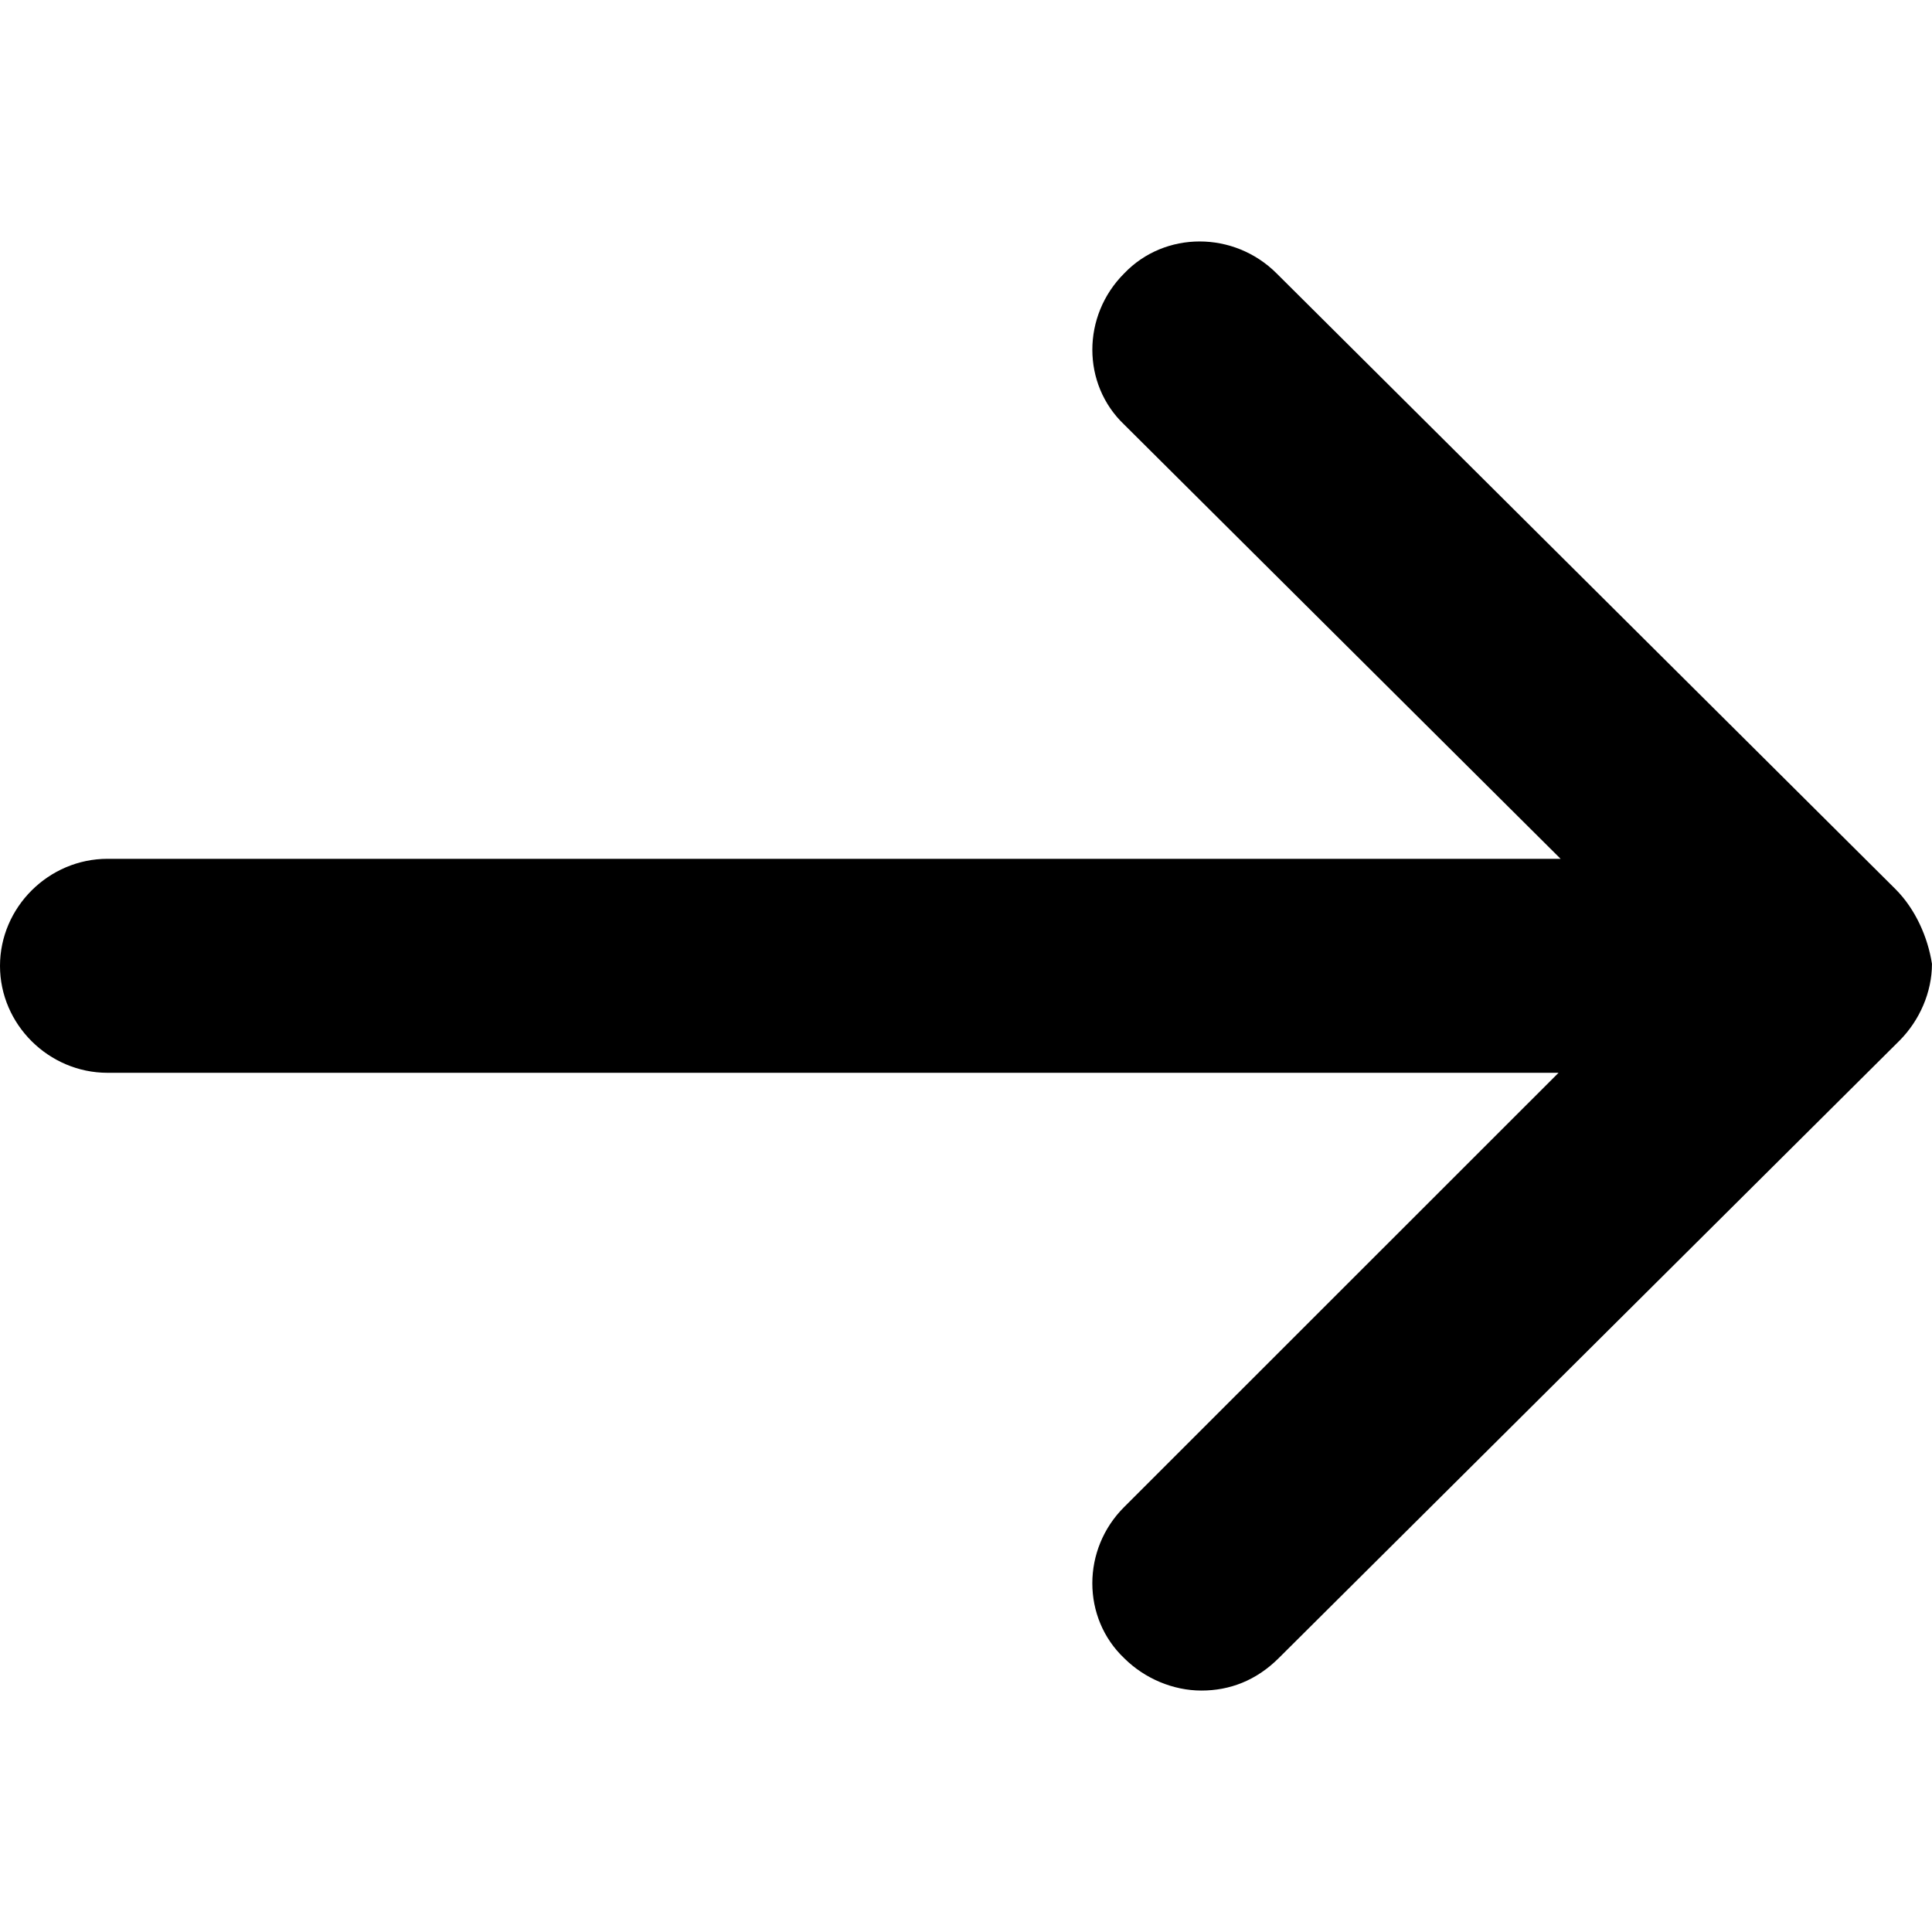
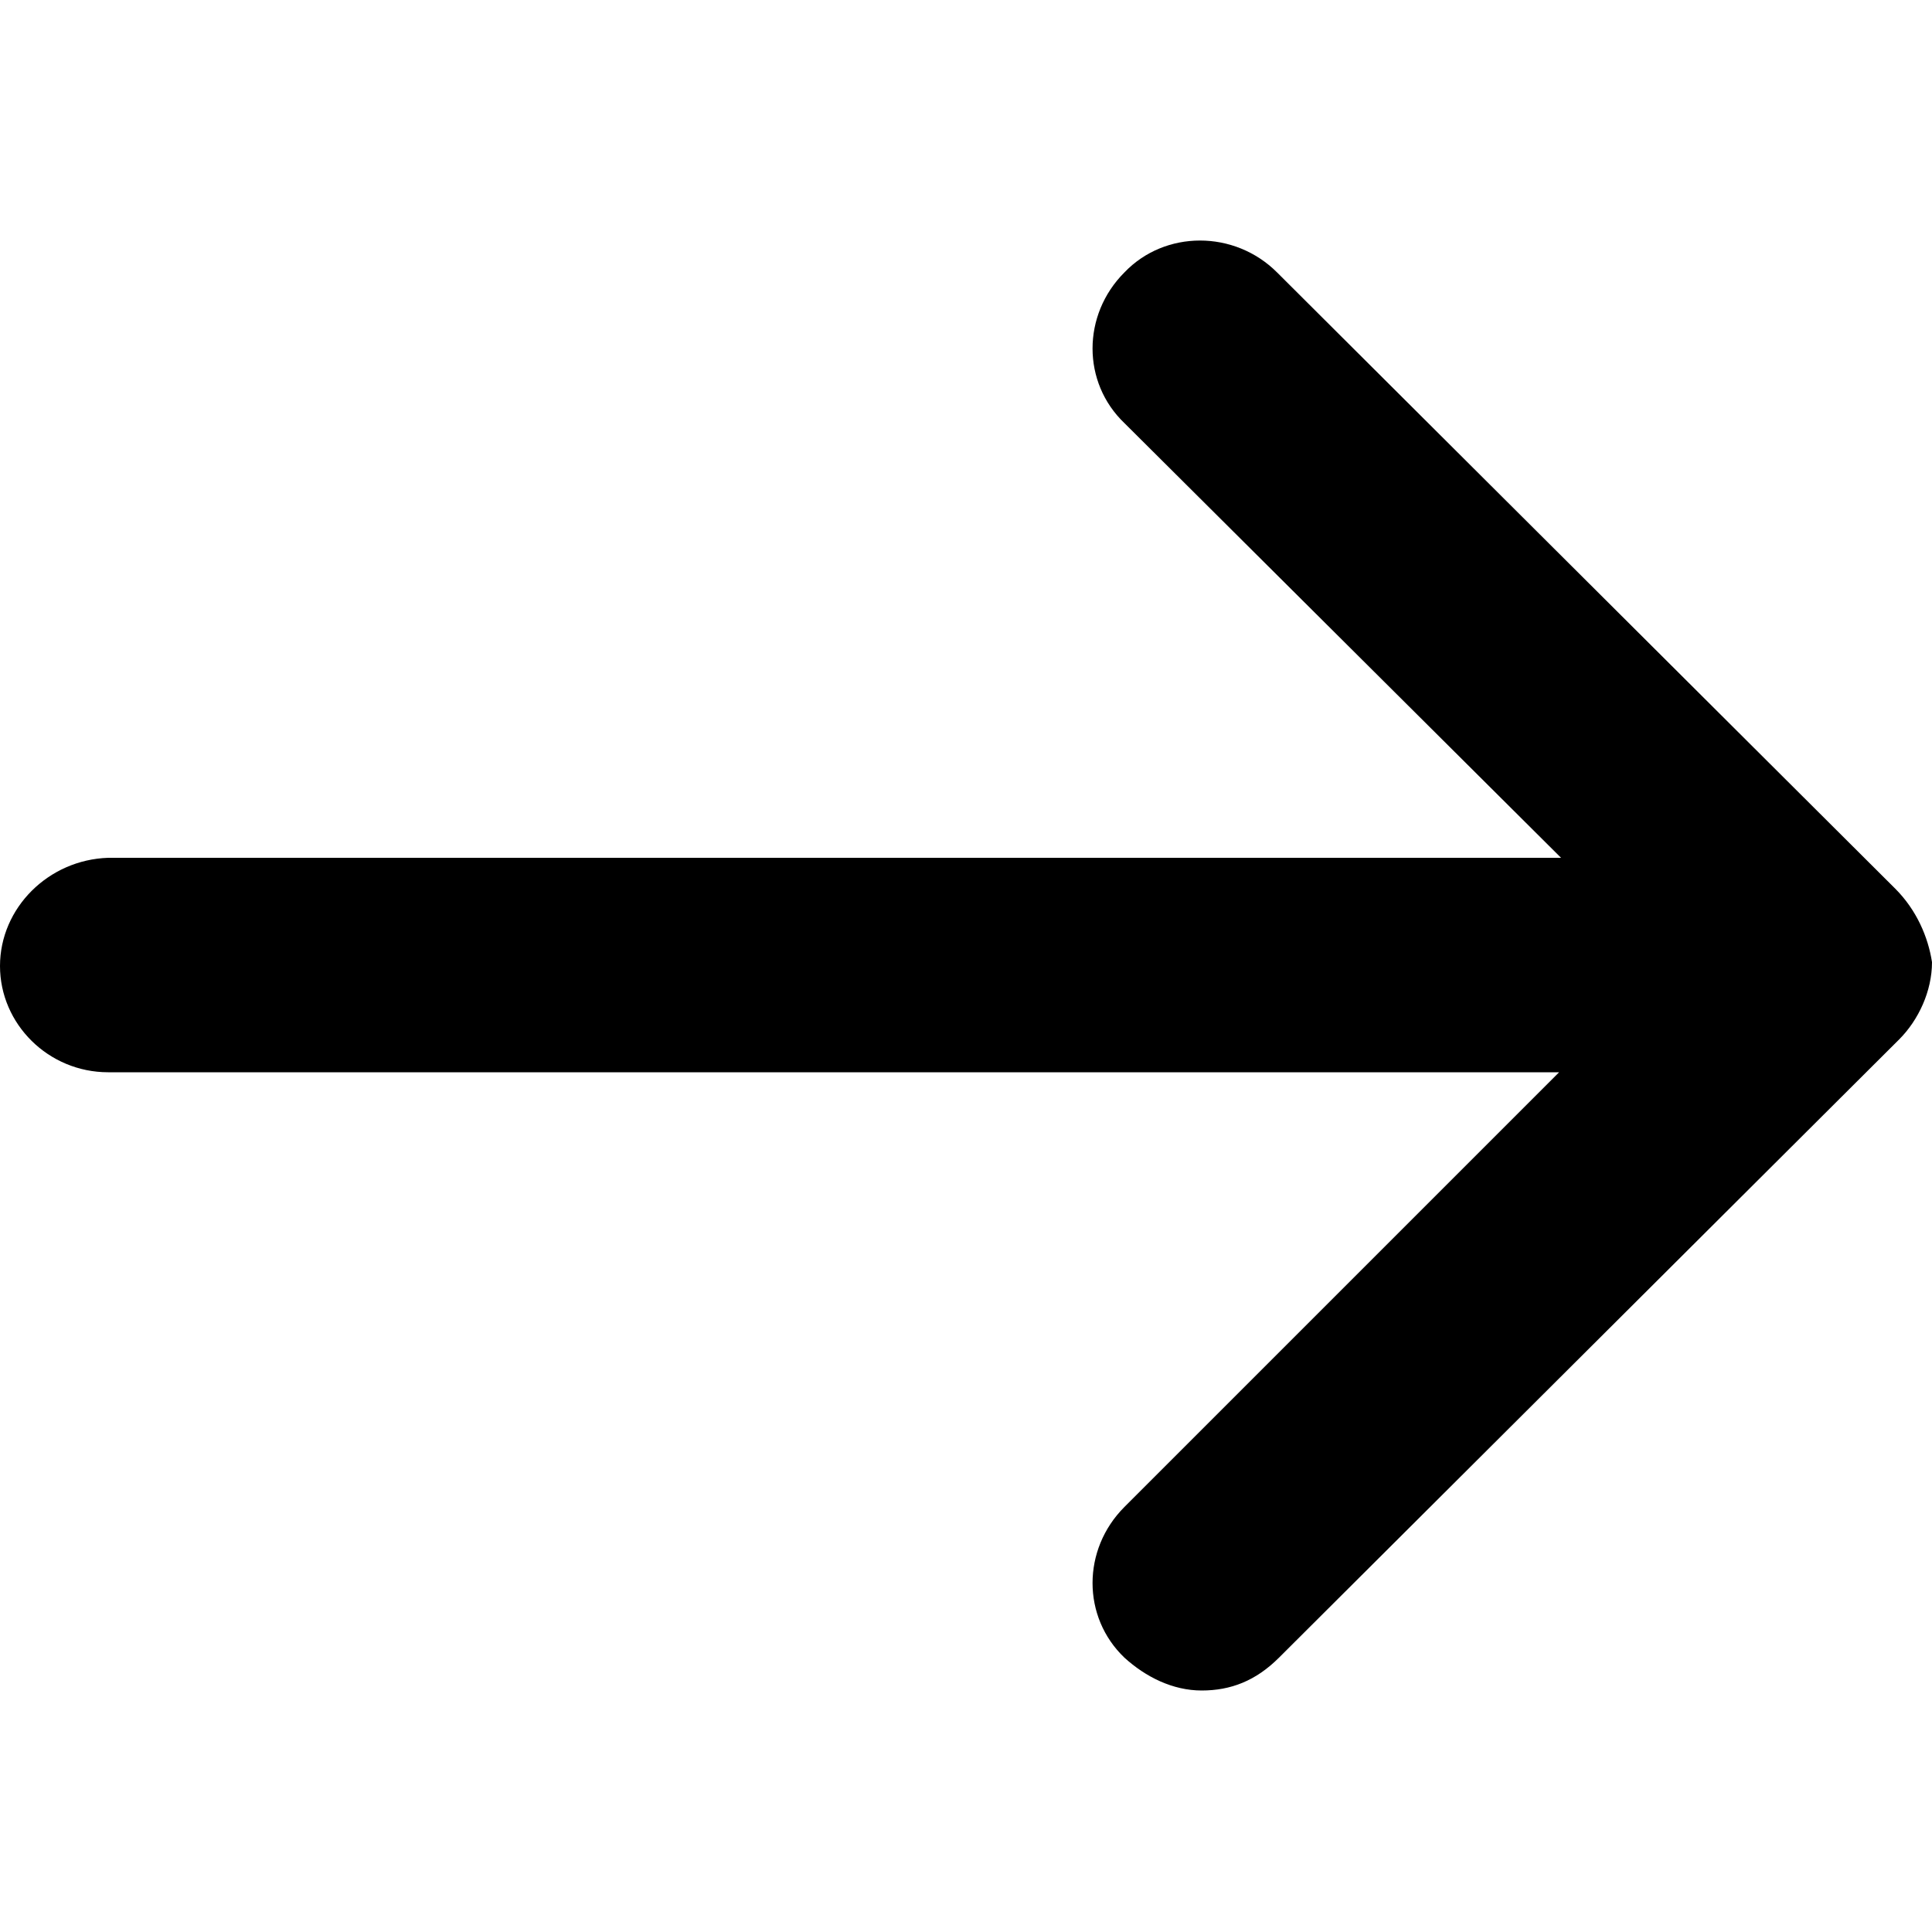
- <svg xmlns="http://www.w3.org/2000/svg" version="1.1" id="Layer_1" x="0px" y="0px" width="100px" height="100px" viewBox="0 0 100 100" enable-background="new 0 0 100 100" xml:space="preserve">
-   <path d="M98.111,46.022l-32.04-31.877c-2.204-2.196-5.776-2.196-7.877,0c-2.206,2.197-2.206,5.746,0,7.838l22.583,22.469H5.566  C2.521,44.452,0,46.959,0,49.995c0,3.027,2.521,5.533,5.566,5.533l75.105-0.001l-22.478,22.47c-2.206,2.188-2.206,5.746,0.001,7.837  c1.05,1.042,2.515,1.669,3.994,1.669c1.465,0,2.832-0.521,3.988-1.669l32.146-31.975c1.041-1.049,1.676-2.506,1.676-3.97  C99.789,48.53,99.153,47.065,98.111,46.022z" />
+ <svg xmlns="http://www.w3.org/2000/svg" version="1.1" id="Layer_1" x="0px" y="0px" viewBox="0 0 100 100" style="enable-background:new 0 0 100 100;" xml:space="preserve">
+   <path d="M98.1,46l-32-31.9c-2.2-2.2-5.8-2.2-7.9,0c-2.2,2.2-2.2,5.7,0,7.8l22.6,22.5H5.6C2.5,44.5,0,47,0,50c0,3,2.5,5.5,5.6,5.5  l75.1,0L58.2,78c-2.2,2.2-2.2,5.7,0,7.8c1.1,1,2.5,1.7,4,1.7c1.5,0,2.8-0.5,4-1.7l32.1-32c1-1,1.7-2.5,1.7-4  C99.8,48.5,99.2,47.1,98.1,46z" />
</svg>
